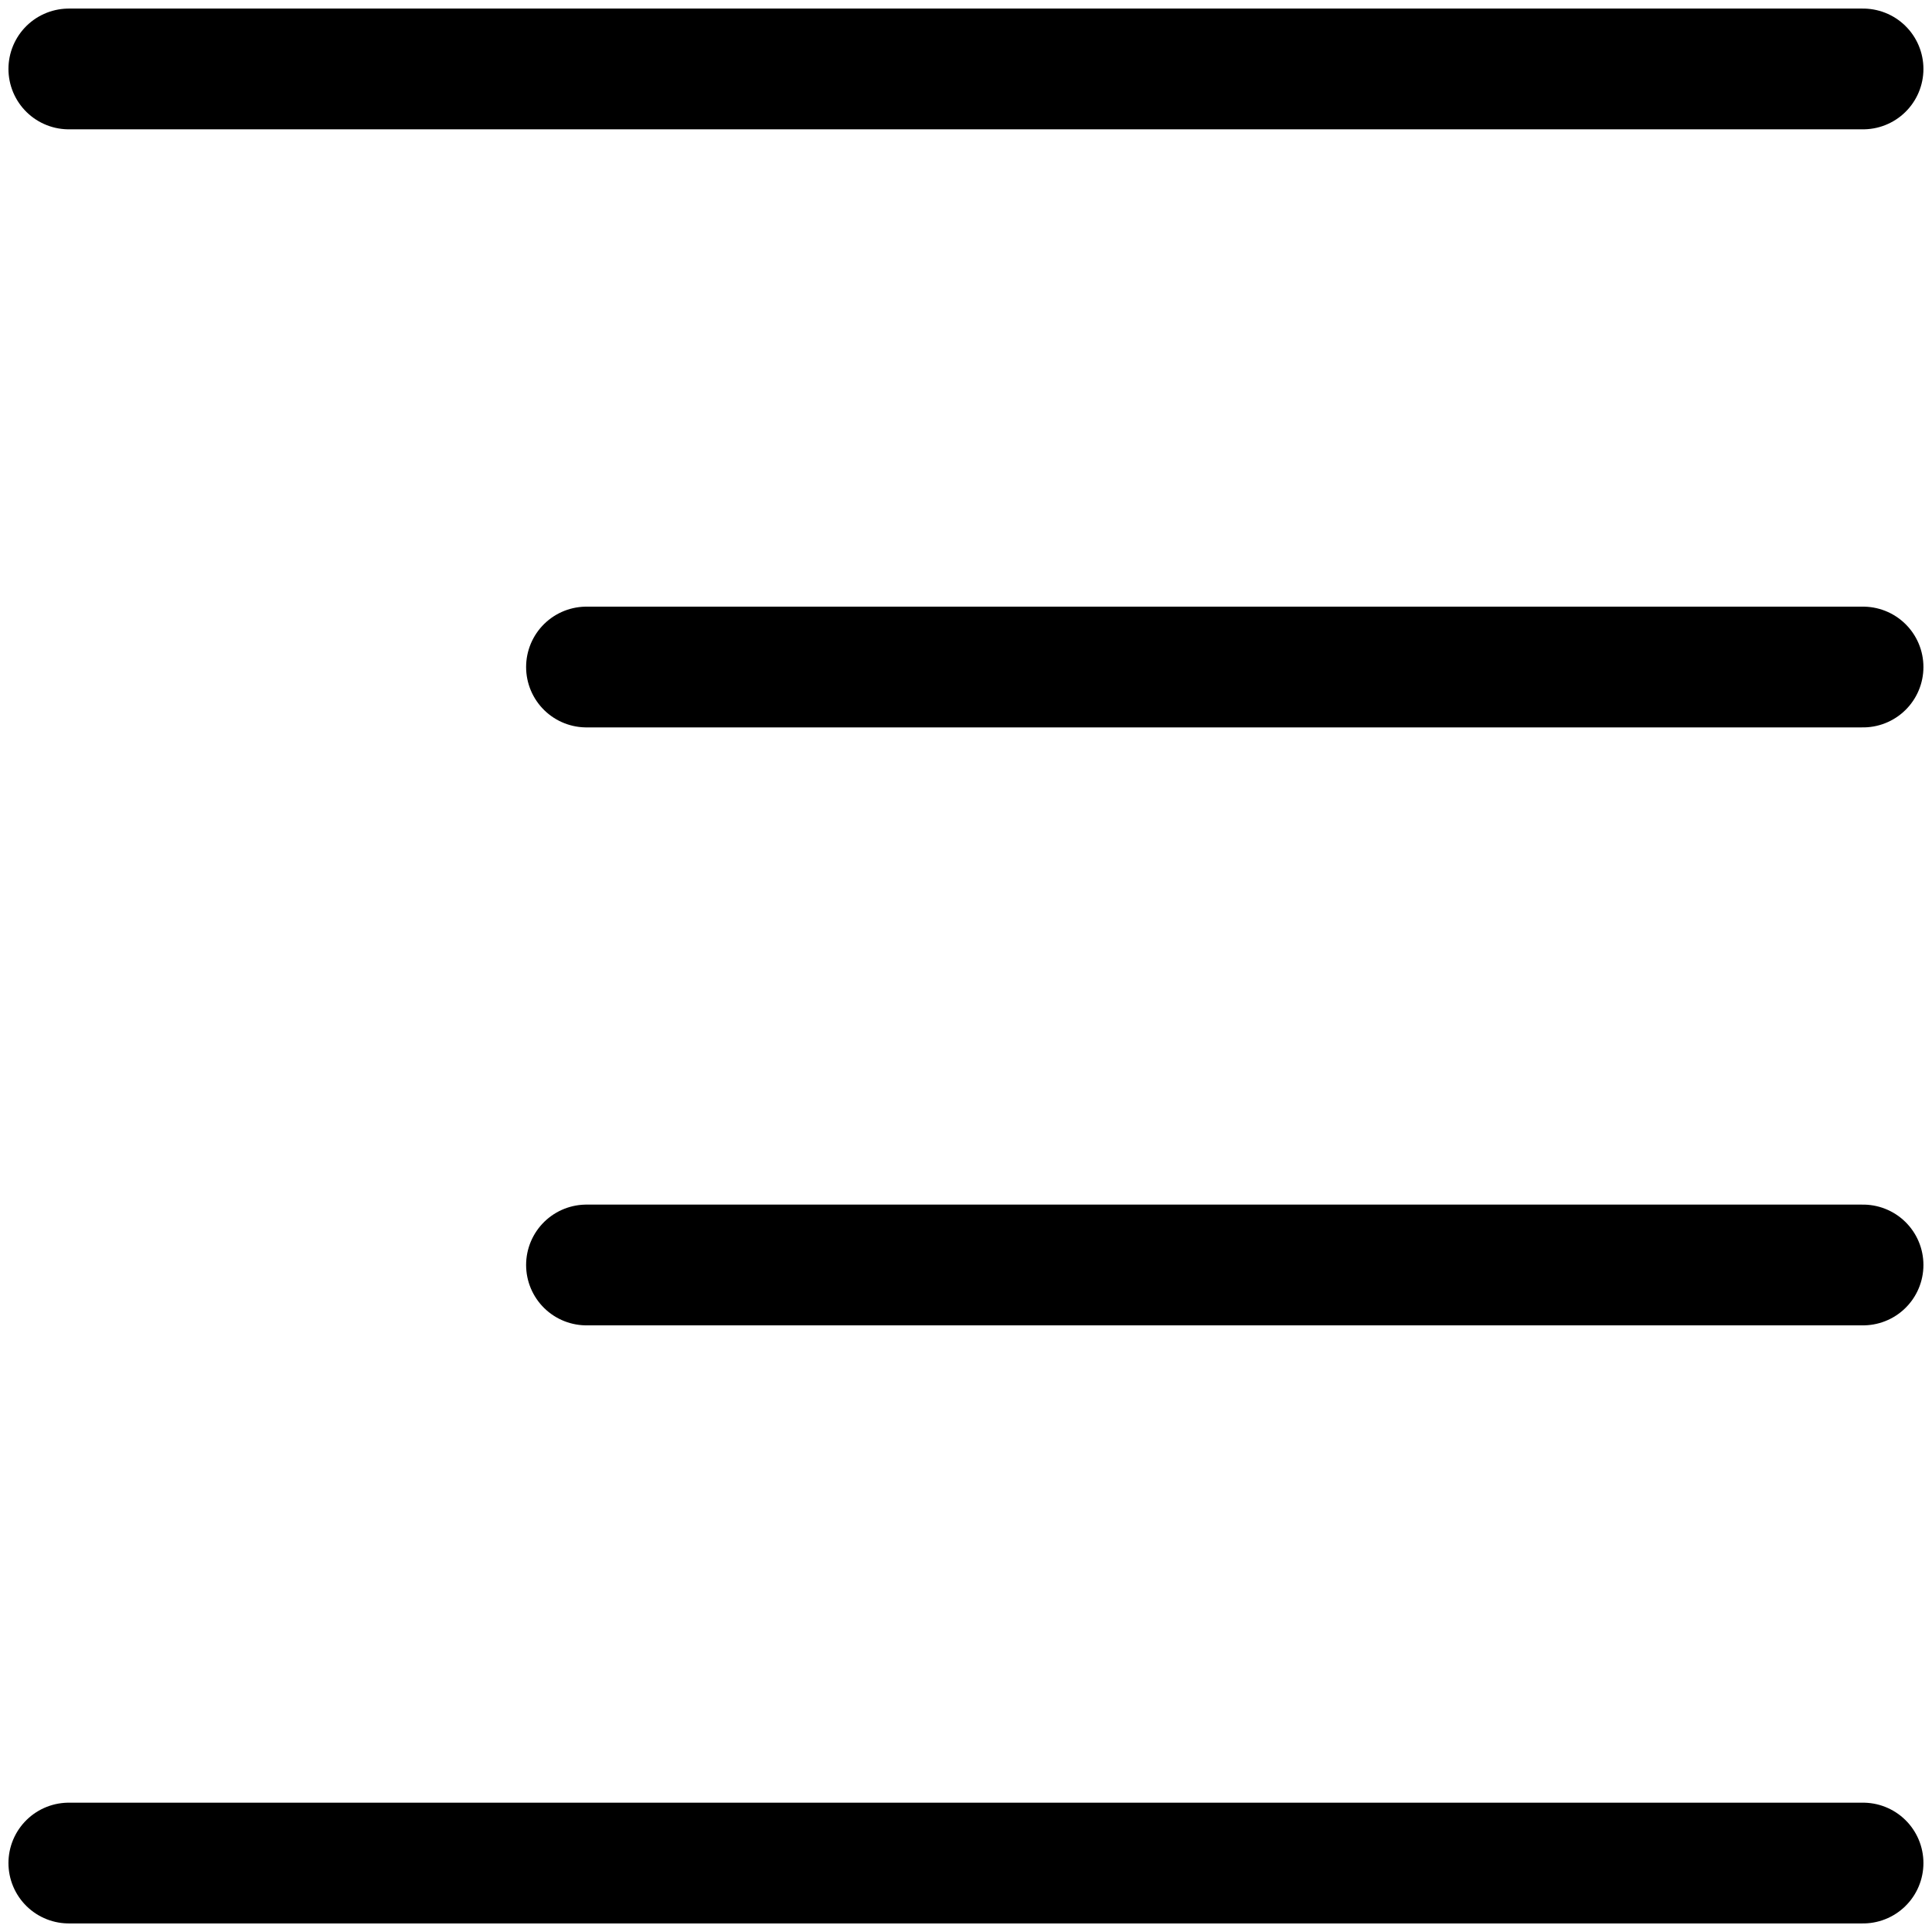
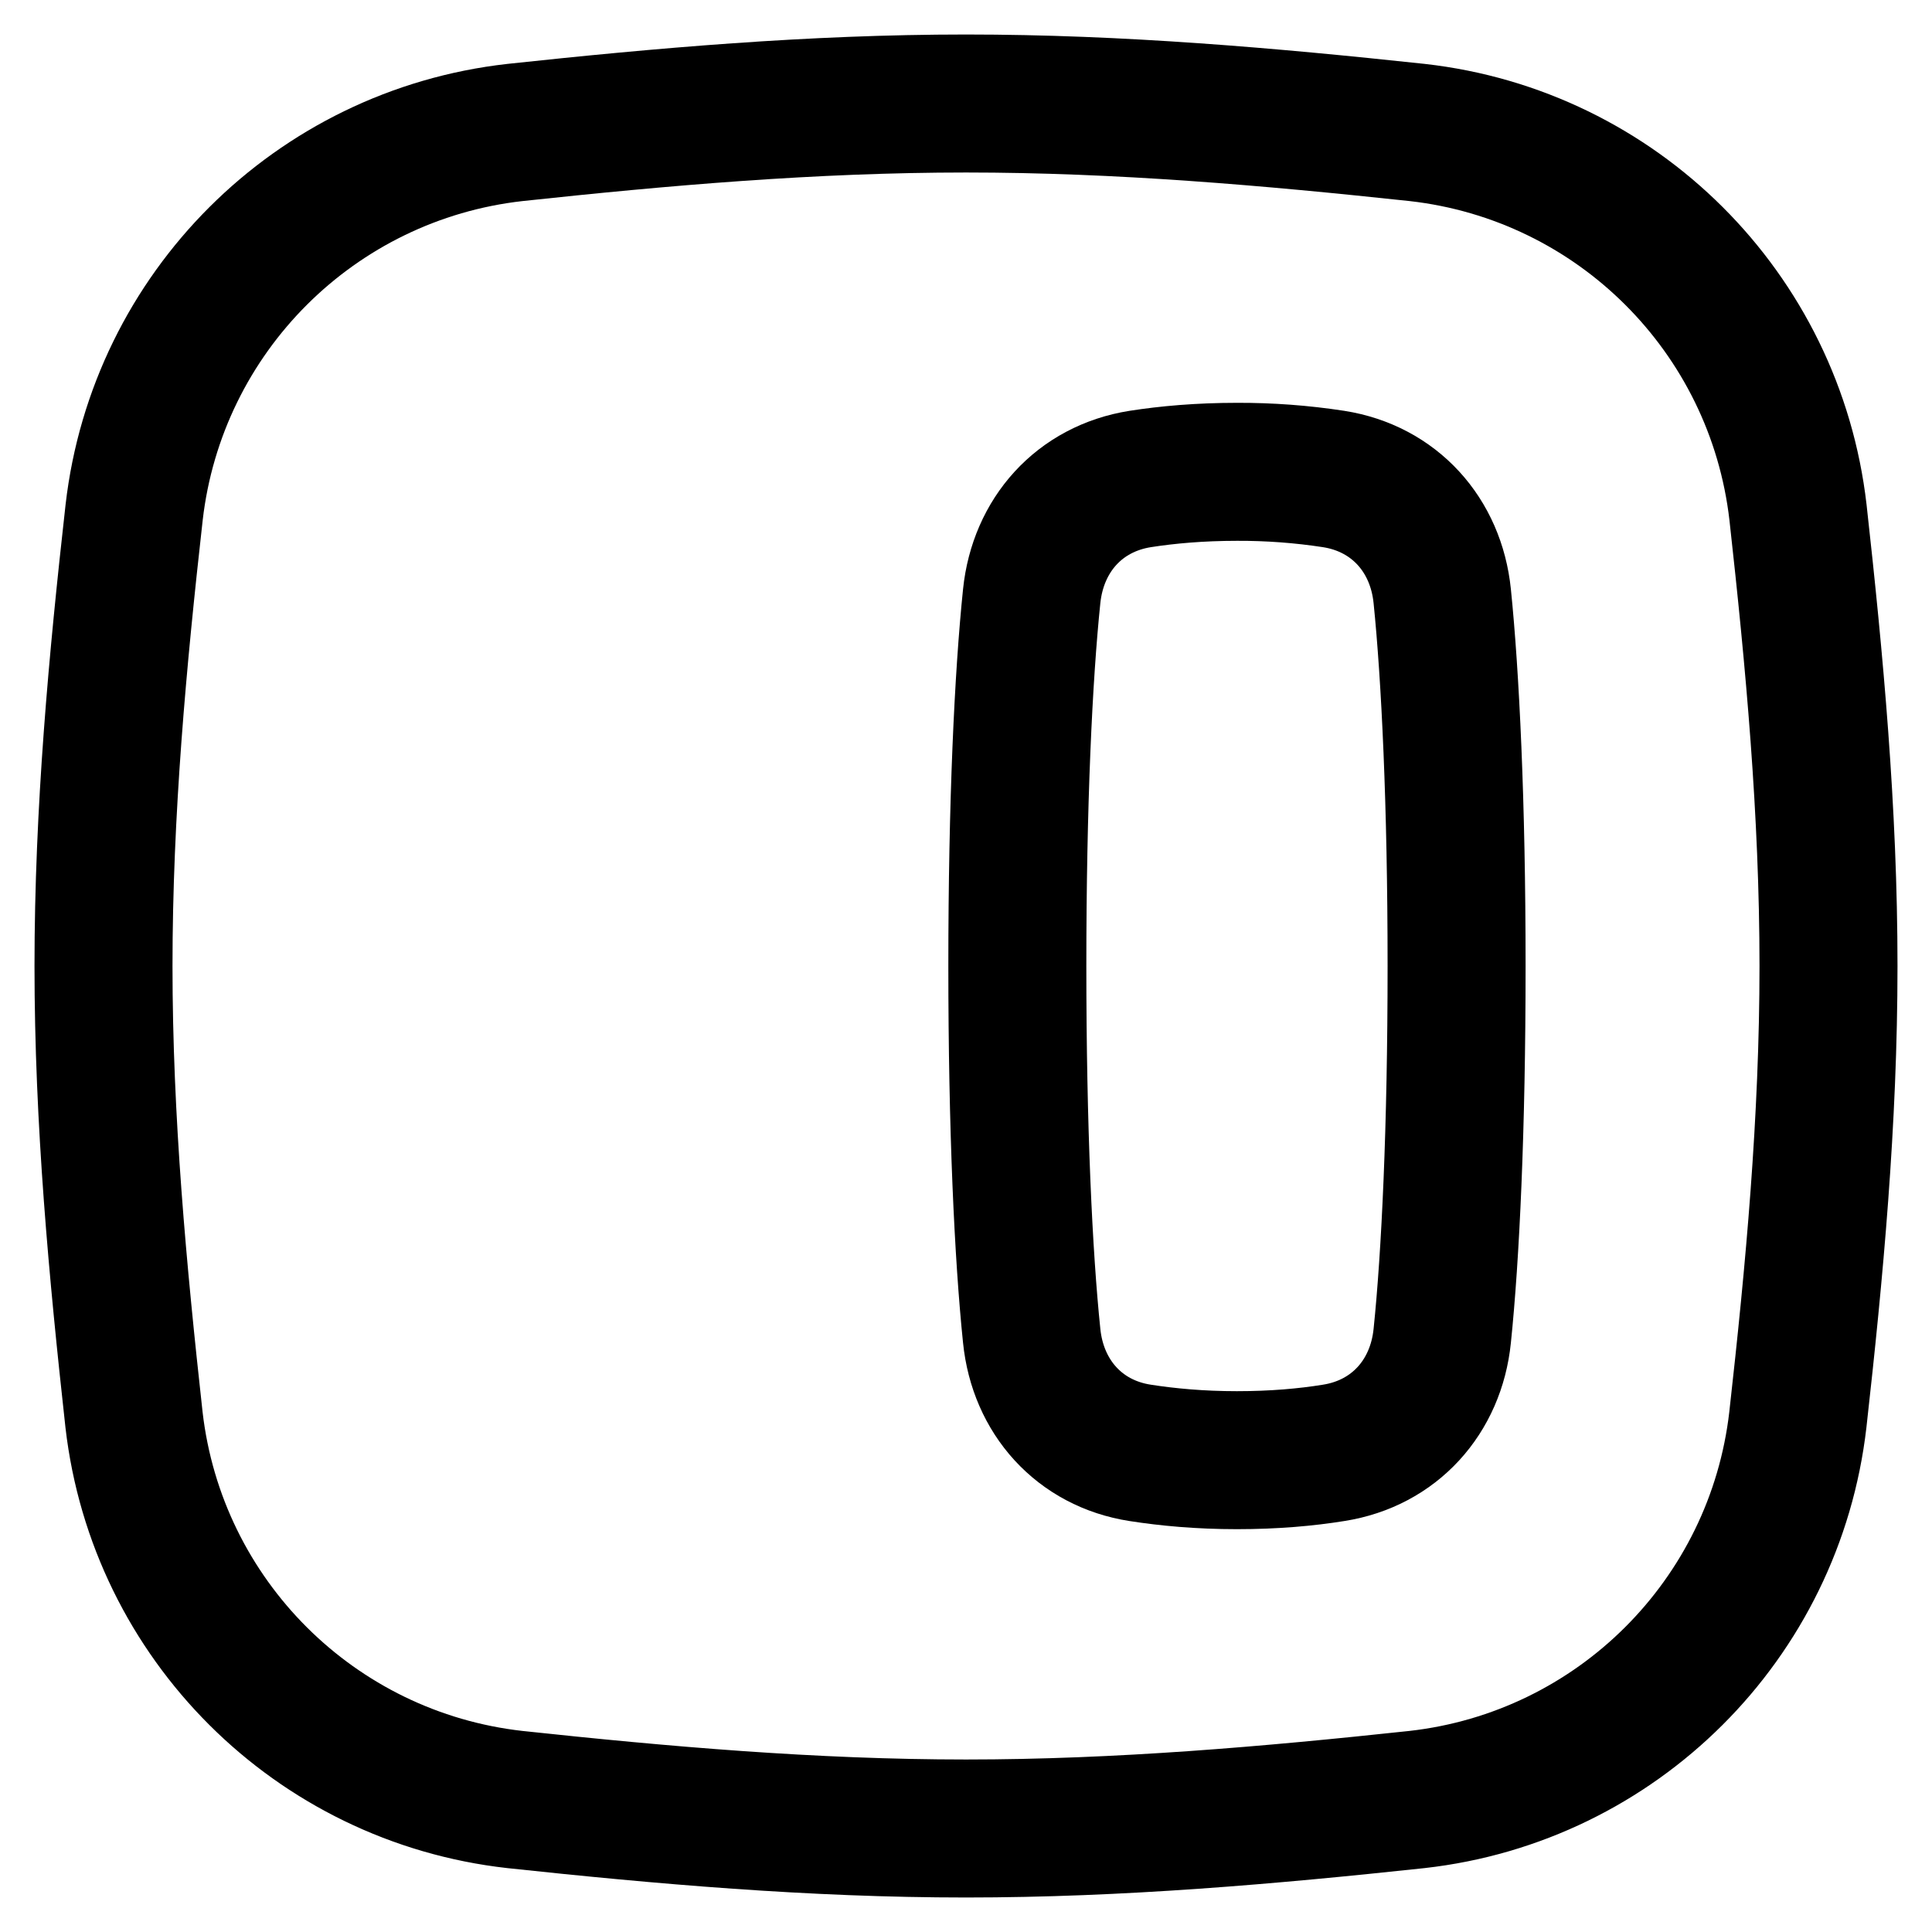
- <svg xmlns="http://www.w3.org/2000/svg" fill="none" viewBox="0 0 16 16">
-   <path d="M15.429.571H.57M15.429 5.524H4.857M15.429 15.429H.57M15.429 10.476H4.857" stroke="currentColor" stroke-linecap="round" stroke-linejoin="round" />
+ <svg xmlns="http://www.w3.org/2000/svg" fill="none" viewBox="0 0 14 14">
+   <g stroke="currentColor" stroke-linecap="round" stroke-linejoin="round">
+     <path d="M3.731 13.04a3.13 3.13 0 0 1-2.76-2.753C.853 9.217.75 8.12.75 7s.102-2.218.222-3.287A3.13 3.13 0 0 1 3.732.96C4.794.846 5.886.75 7 .75s2.205.096 3.269.21a3.13 3.13 0 0 1 2.76 2.753c.119 1.07.221 2.167.221 3.287s-.102 2.218-.222 3.287a3.13 3.13 0 0 1-2.76 2.753c-1.063.114-2.155.21-3.268.21s-2.205-.096-3.269-.21" />
+     <path d="M10.555 7c0-1.18-.045-2.1-.104-2.68-.045-.444-.347-.78-.787-.849a4.5 4.5 0 0 0-.7-.052c-.27 0-.503.021-.702.052-.44.07-.74.405-.786.849-.06.58-.104 1.5-.104 2.68s.044 2.1.104 2.68c.045.443.346.78.786.848.199.031.432.053.701.053.27 0 .503-.021.701-.053.44-.069.742-.405.787-.848.06-.58.104-1.5.104-2.68" />
+   </g>
</svg>
